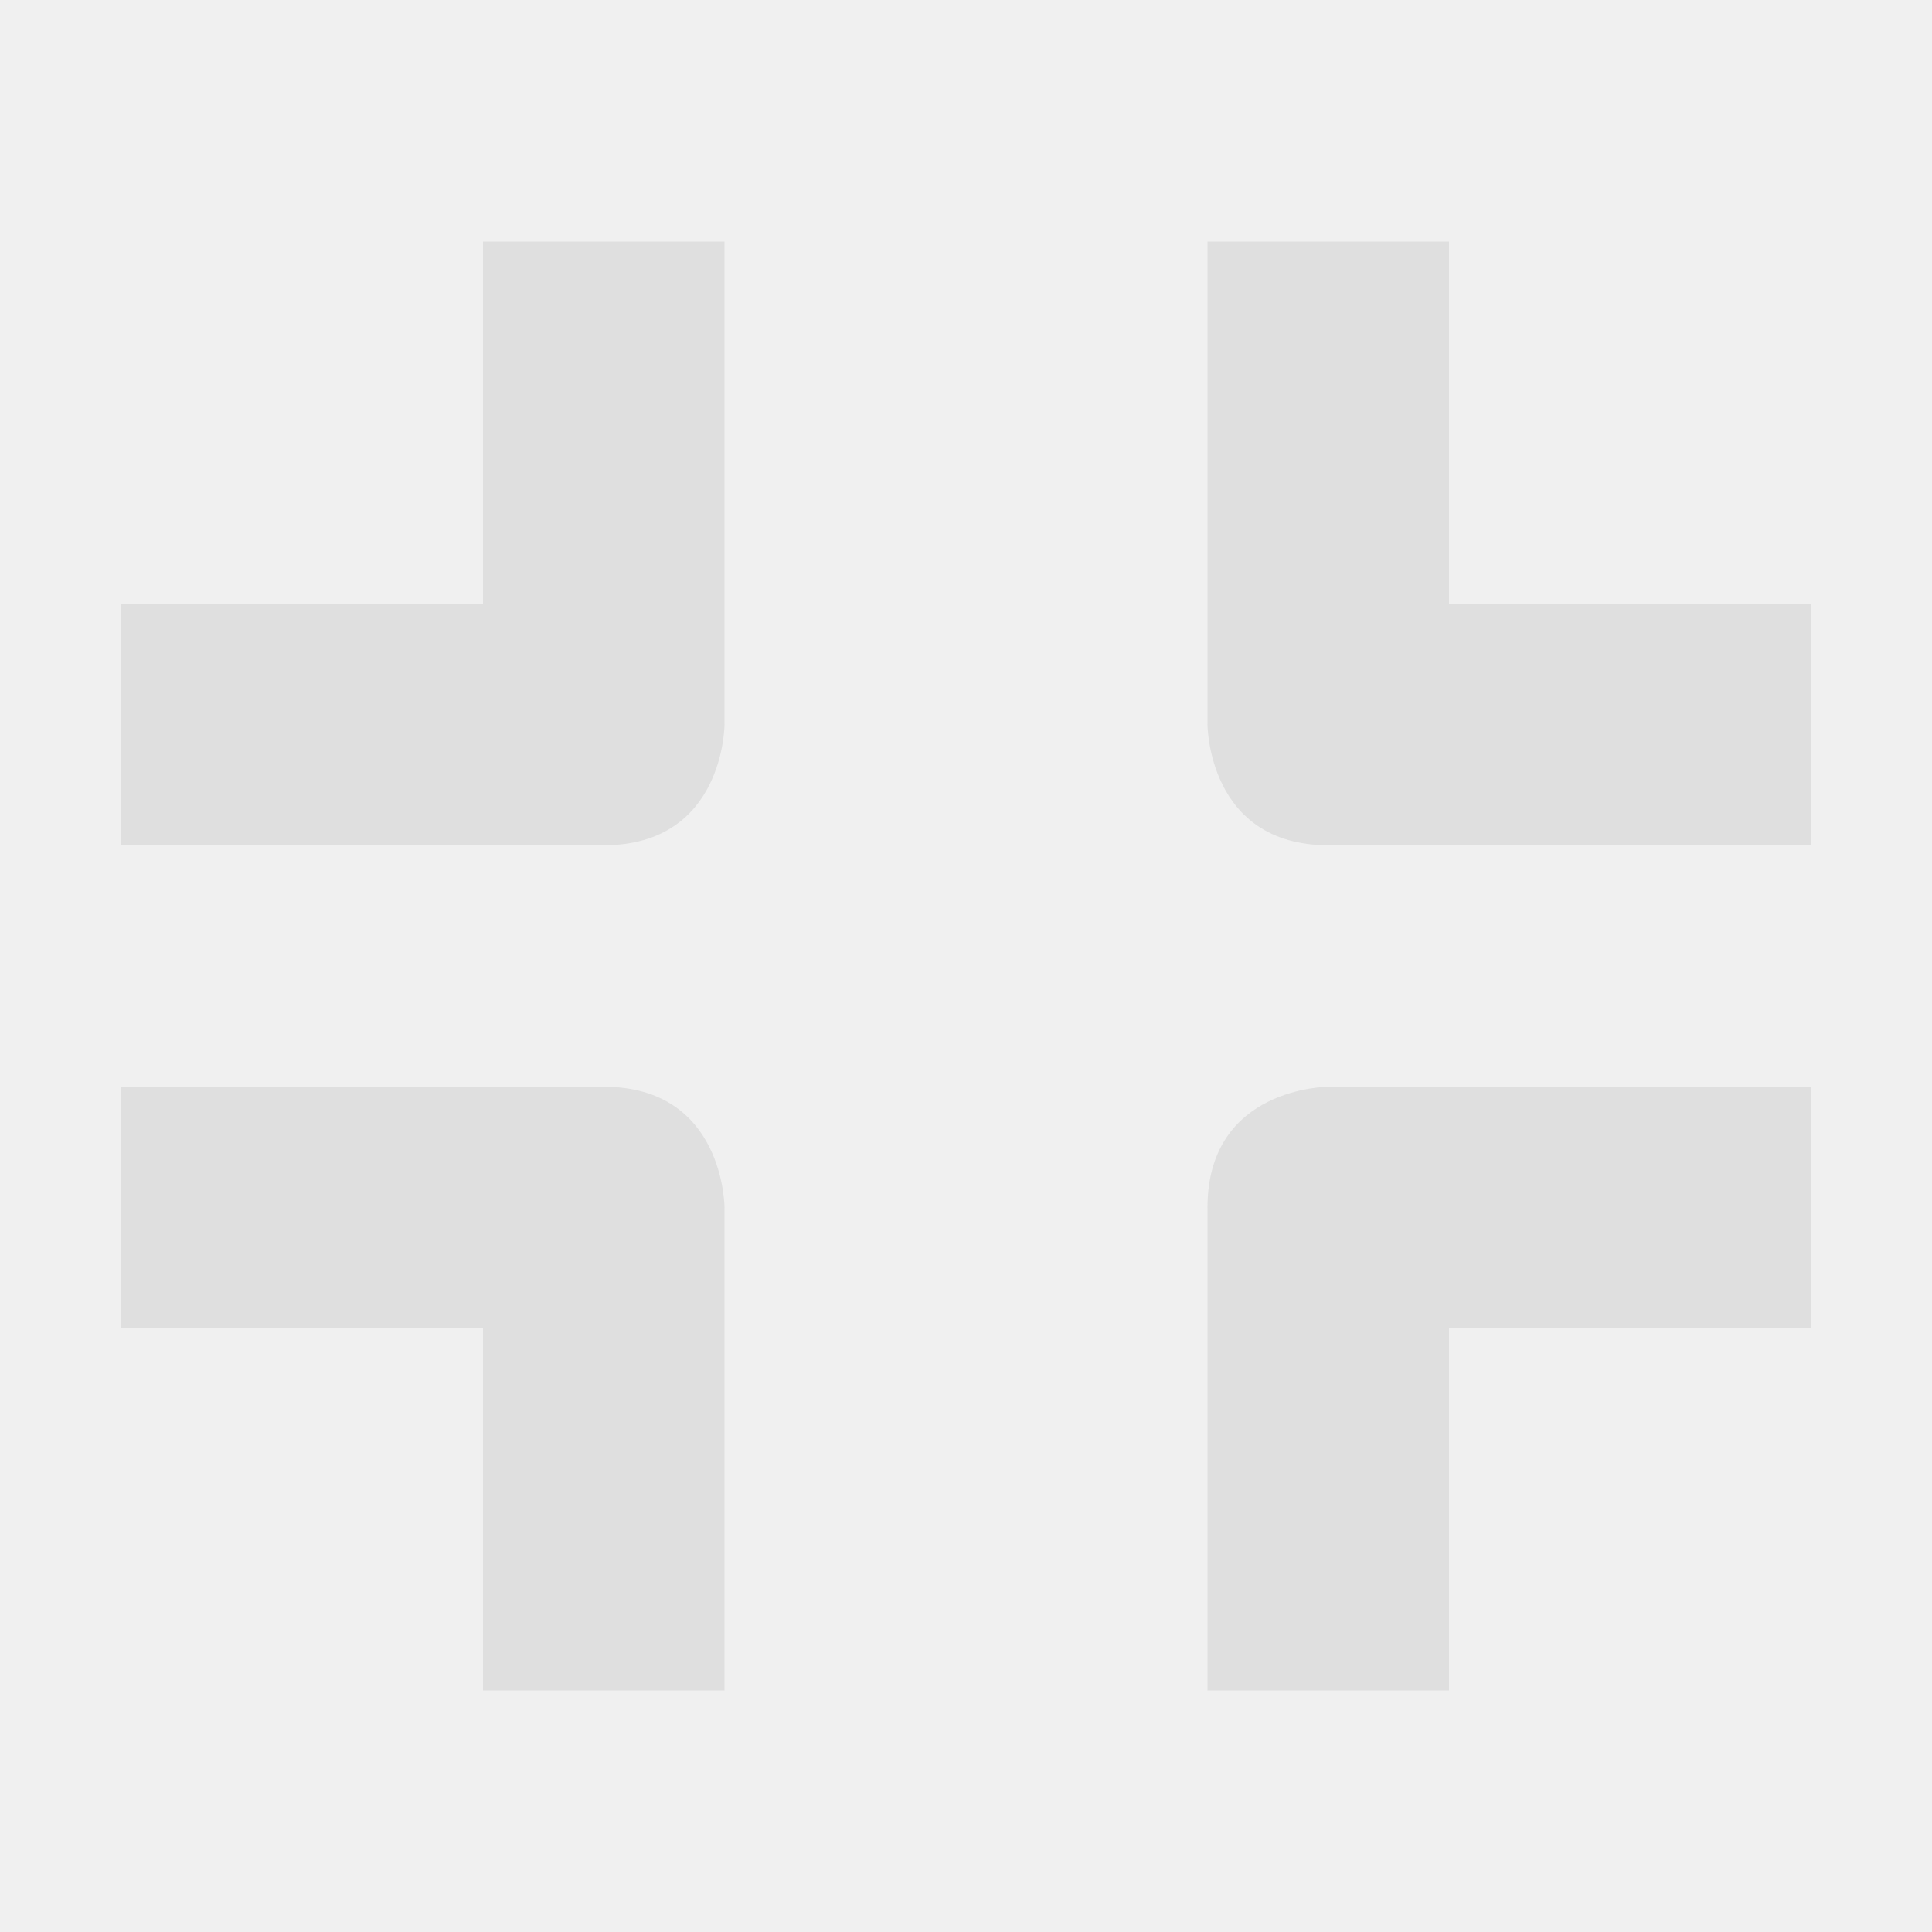
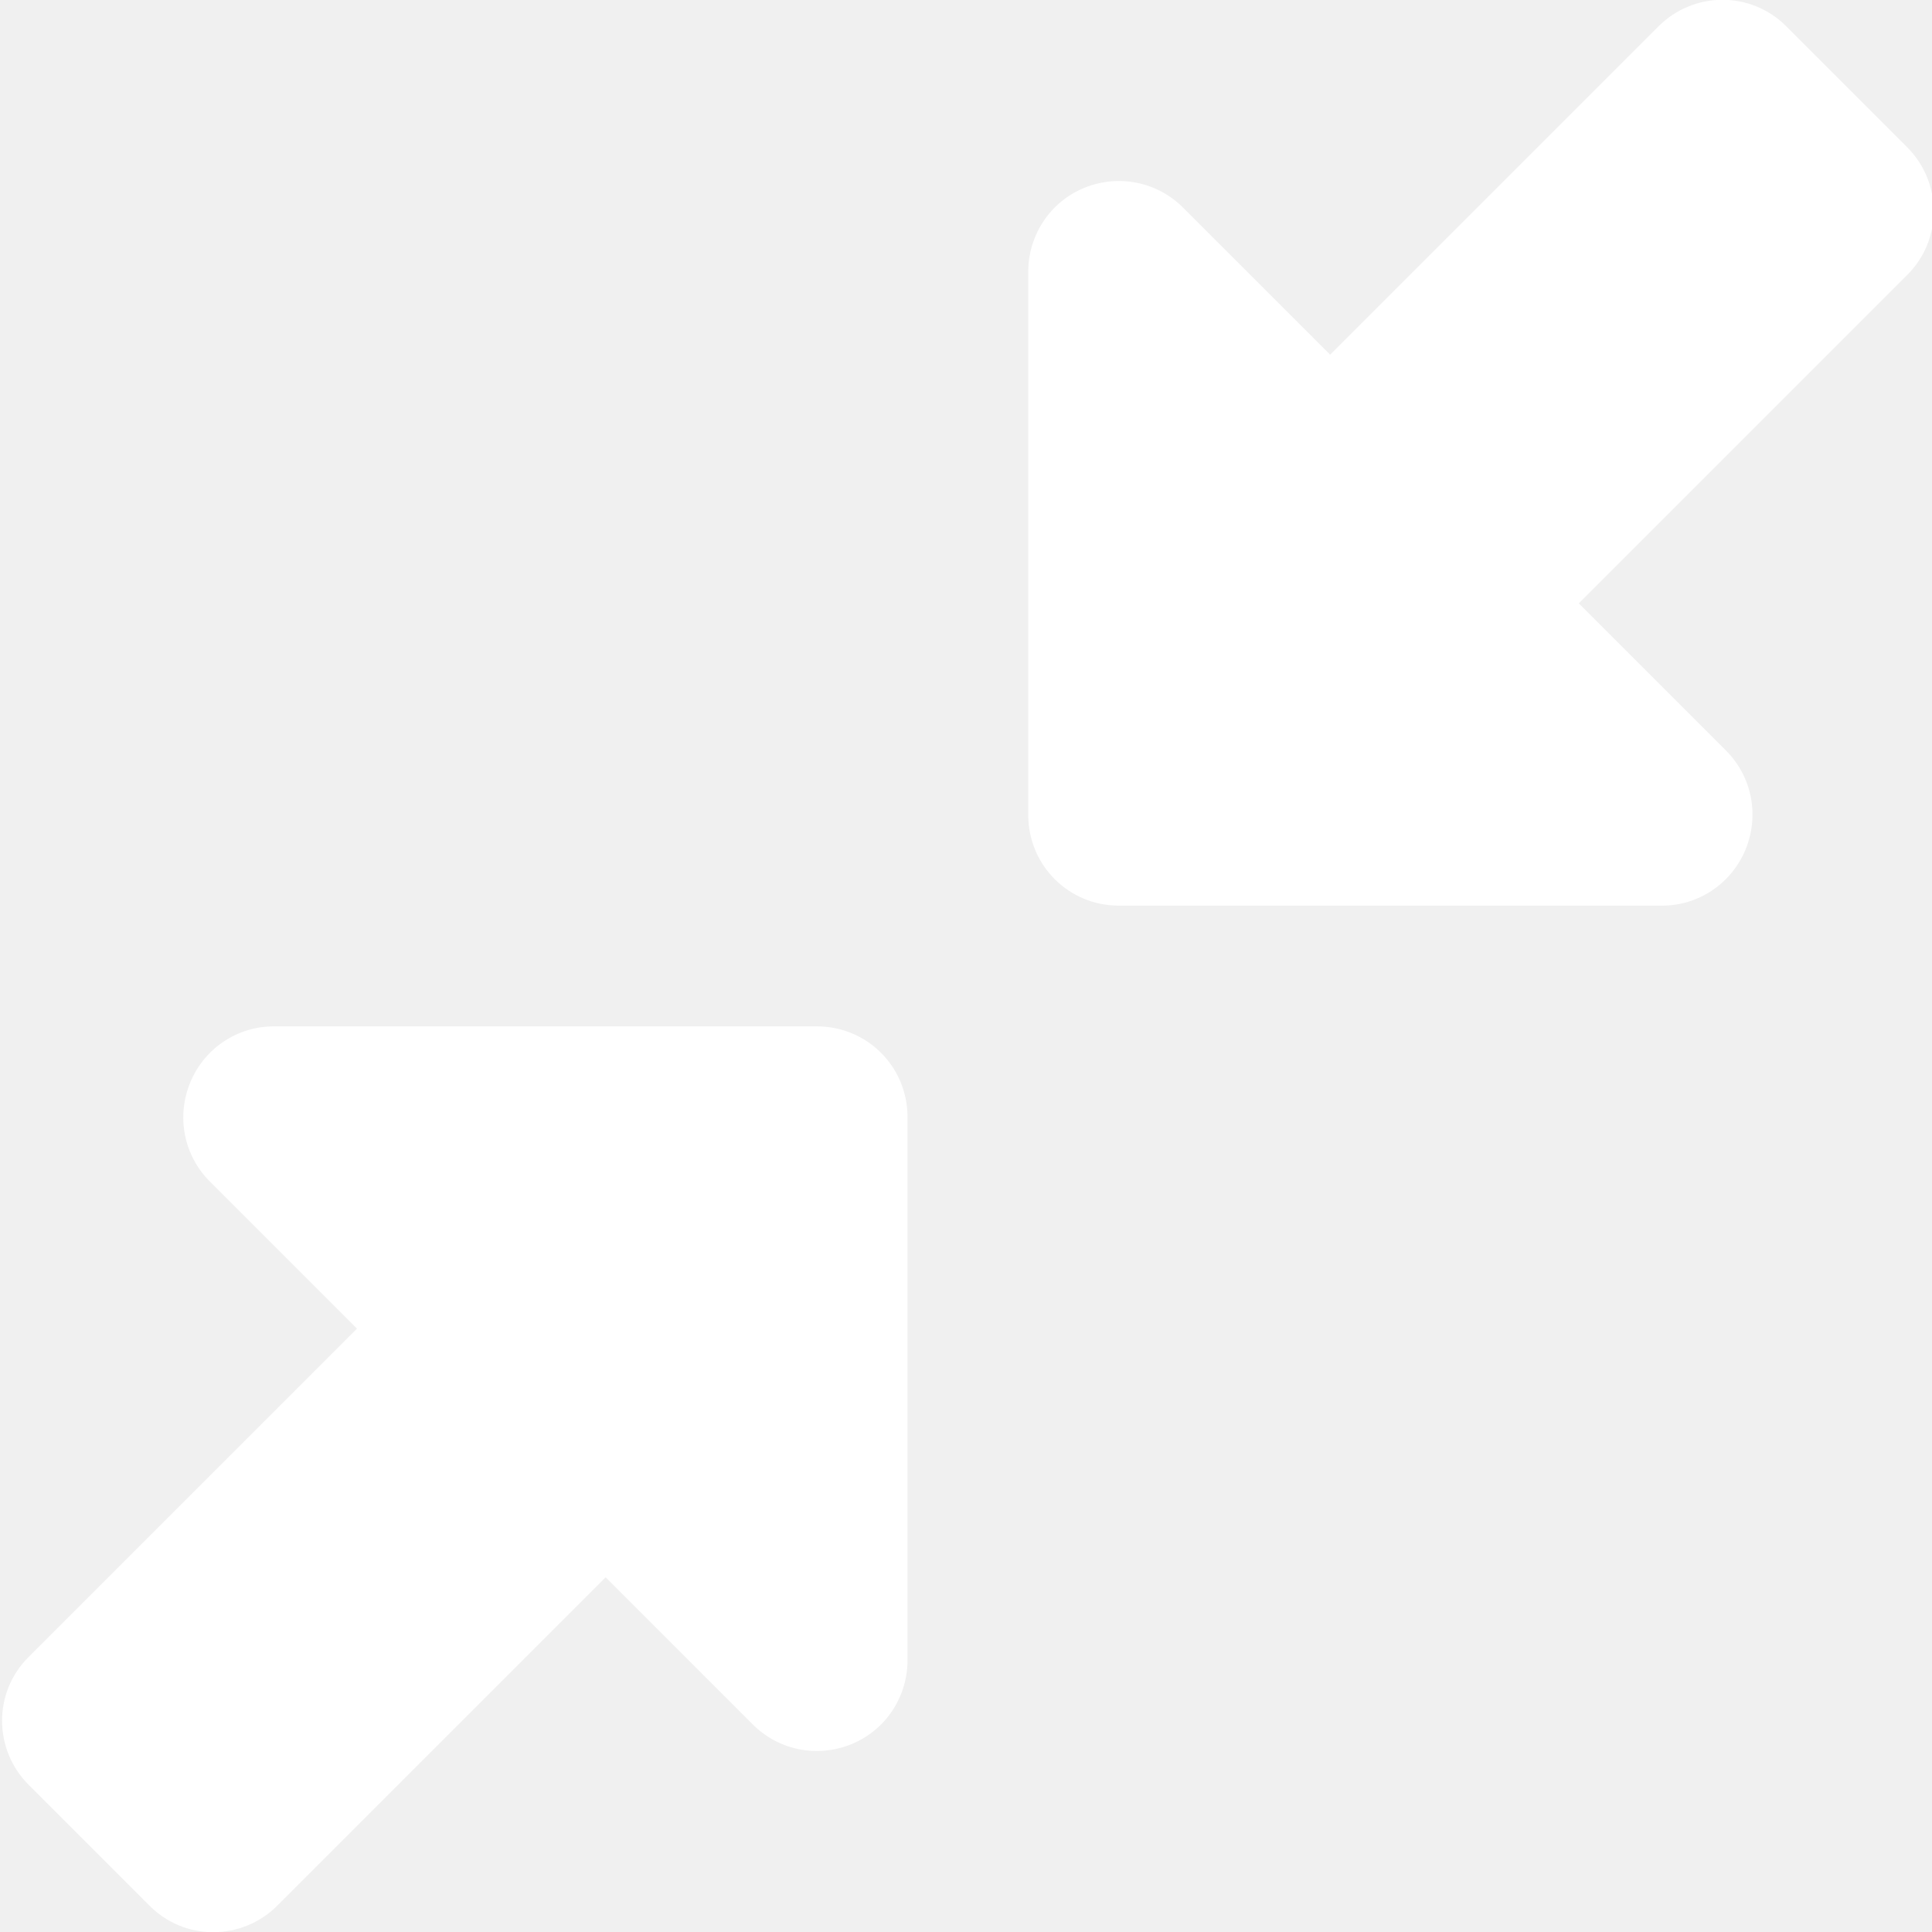
- <svg xmlns="http://www.w3.org/2000/svg" width="16" height="16" version="1.1">
-   <path style="fill:#dfdfdf" d="M 11,9 C 11,9 10,9 10,10 V 14 H 12 V 11 H 15 V 9 Z M 1,9 V 11 H 4 V 14 H 6 V 10 C 6,10 6,9 5,9 Z M 10,2 V 6 C 10,6 10,7 11,7 H 15 V 5 H 12 V 2 Z M 4,2 V 5 H 1 V 7 H 5 C 6,7 6,6 6,6 V 2 Z" />
+ <svg xmlns="http://www.w3.org/2000/svg" fill="#ffffff" color="#ffffff" viewBox="0 0 512 512">
+   <path fill="#ffffff" d="M439.5 7c9.4-9.4 24.6-9.4 33.9 0l32 32c9.4 9.4 9.4 24.6 0 33.9l-87 87 39 39c6.9 6.9 8.9 17.2 5.2 26.2S450.2 240 440.5 240l-144 0c-13.3 0-24-10.7-24-24l0-144c0-9.7 5.8-18.5 14.8-22.2s19.3-1.7 26.2 5.2l39 39 87-87zM72.5 272l144 0c13.3 0 24 10.7 24 24l0 144c0 9.7-5.8 18.5-14.8 22.2s-19.3 1.7-26.2-5.2l-39-39-87 87c-9.4 9.4-24.6 9.4-33.9 0l-32-32c-9.4-9.4-9.4-24.6 0-33.9l87-87-39-39c-6.9-6.9-8.9-17.2-5.2-26.2S62.8 272 72.5 272z" />
</svg>
